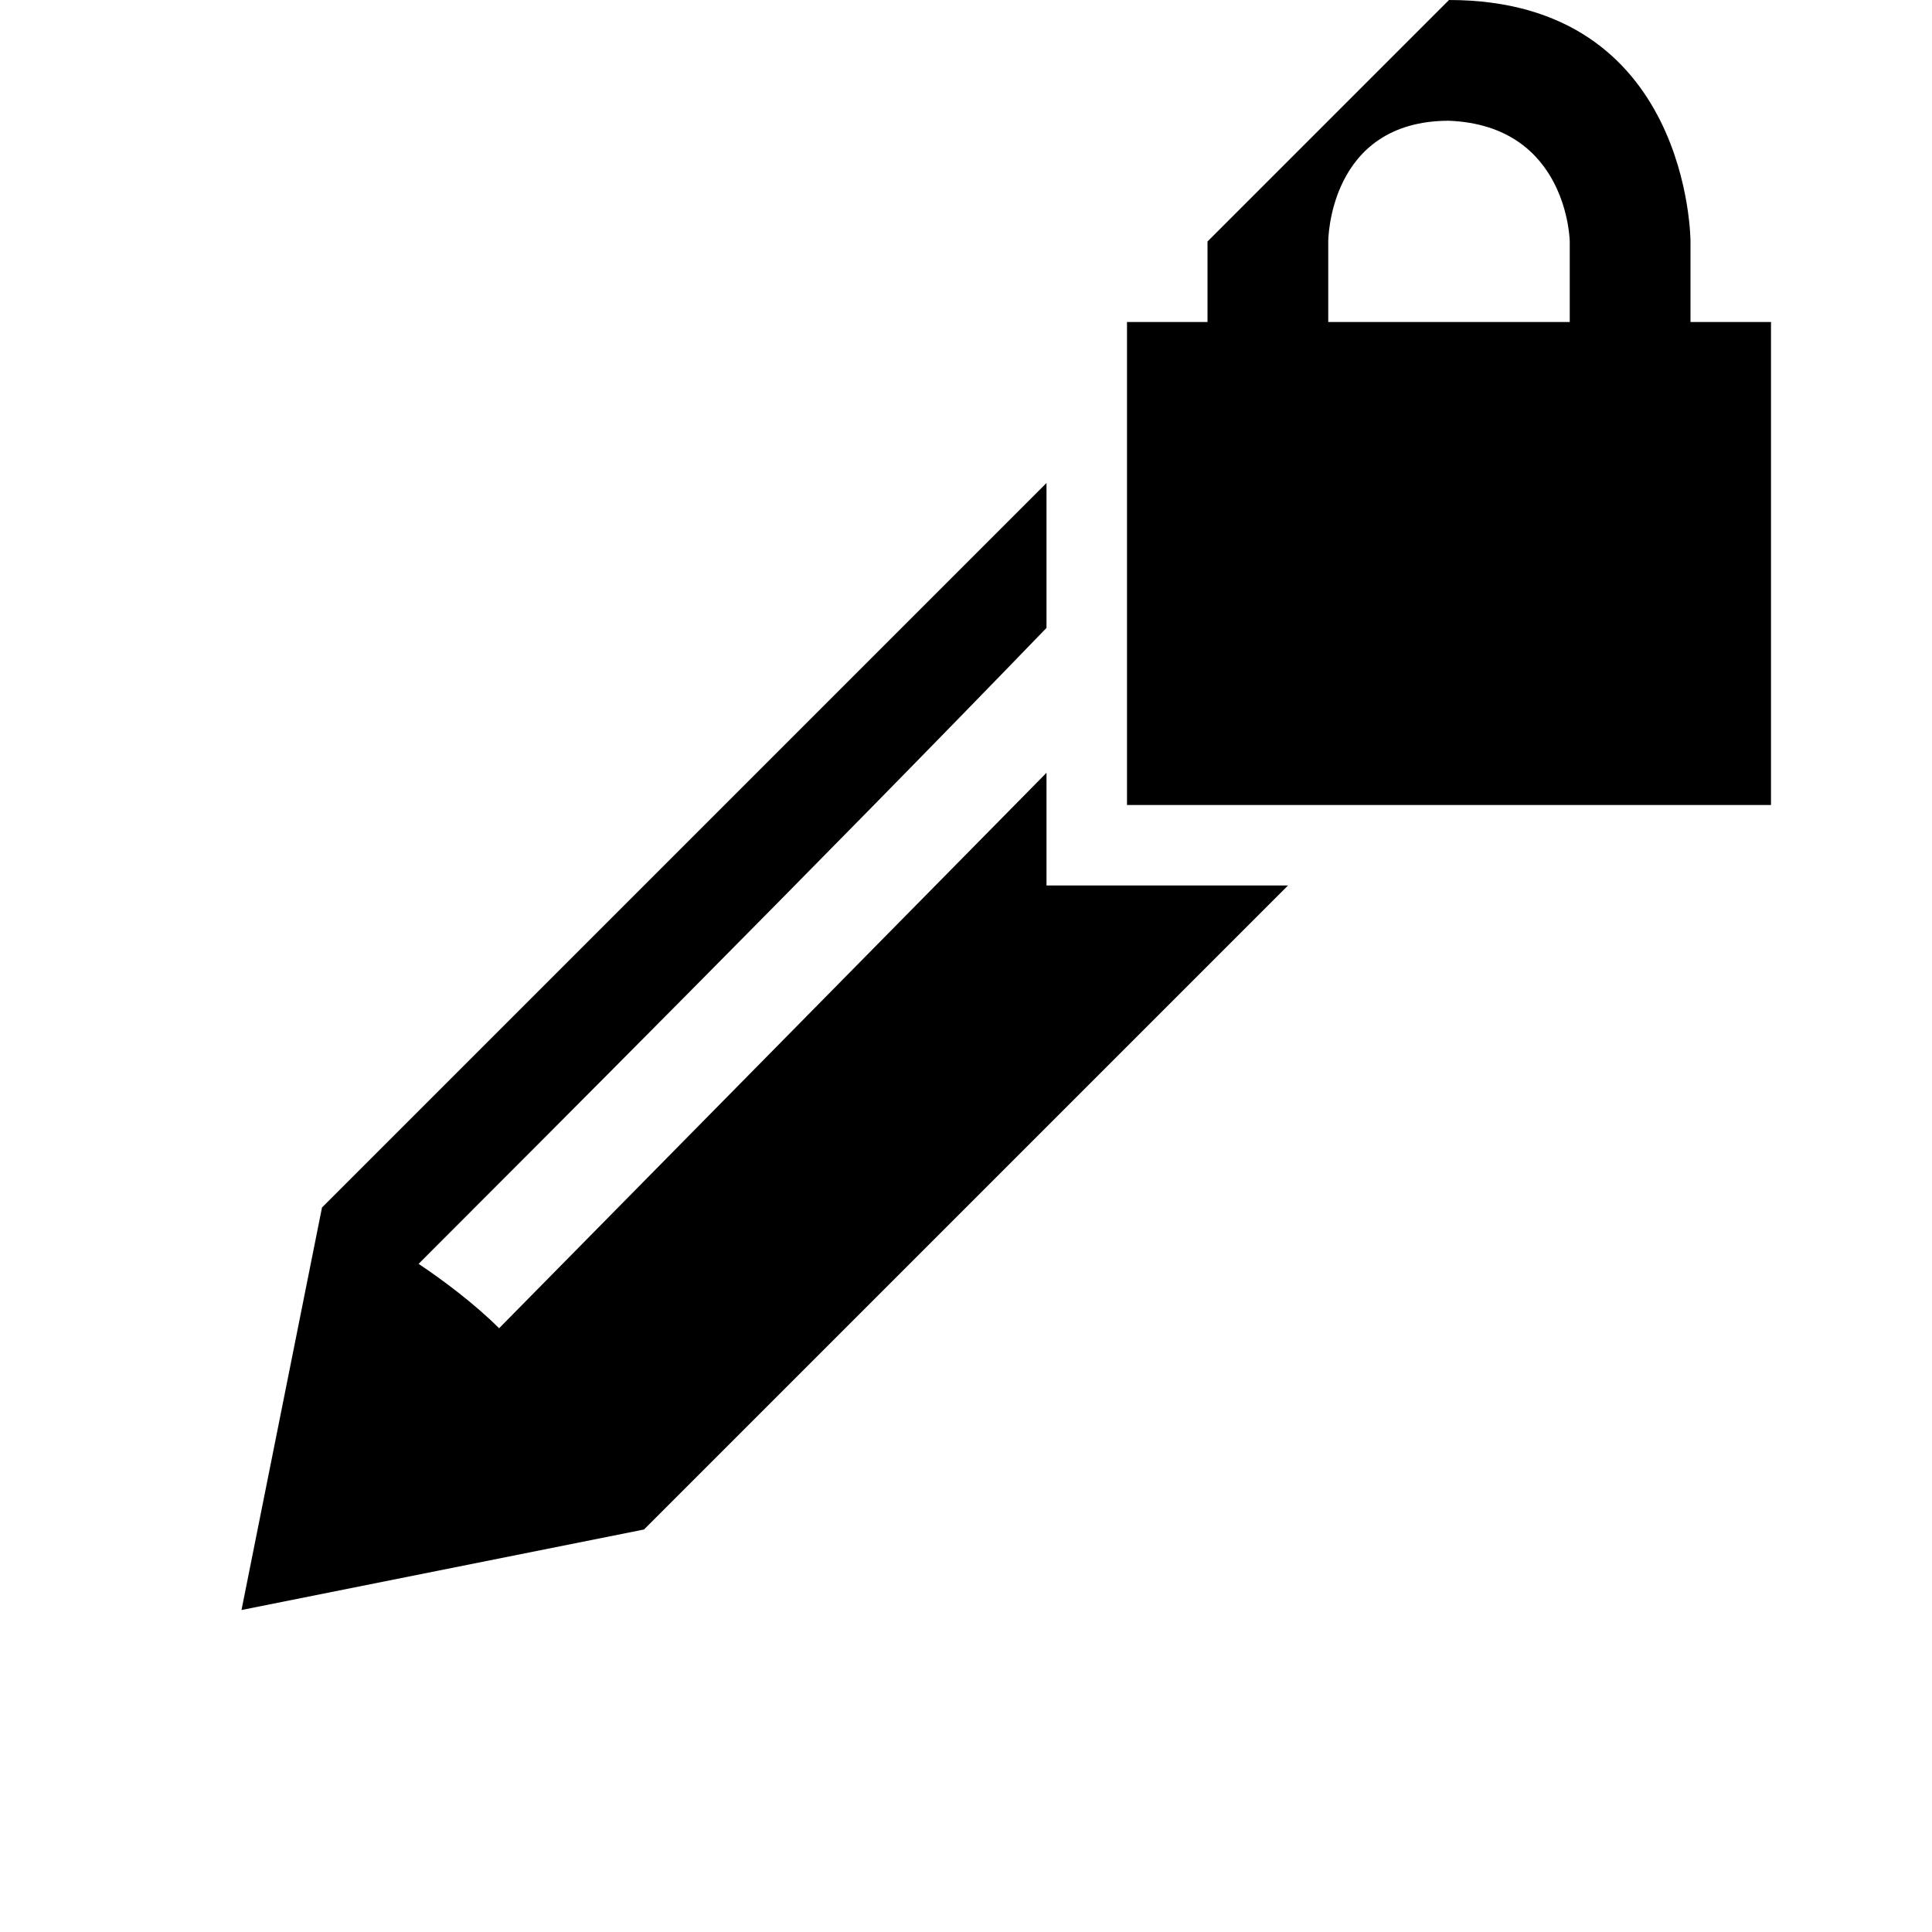
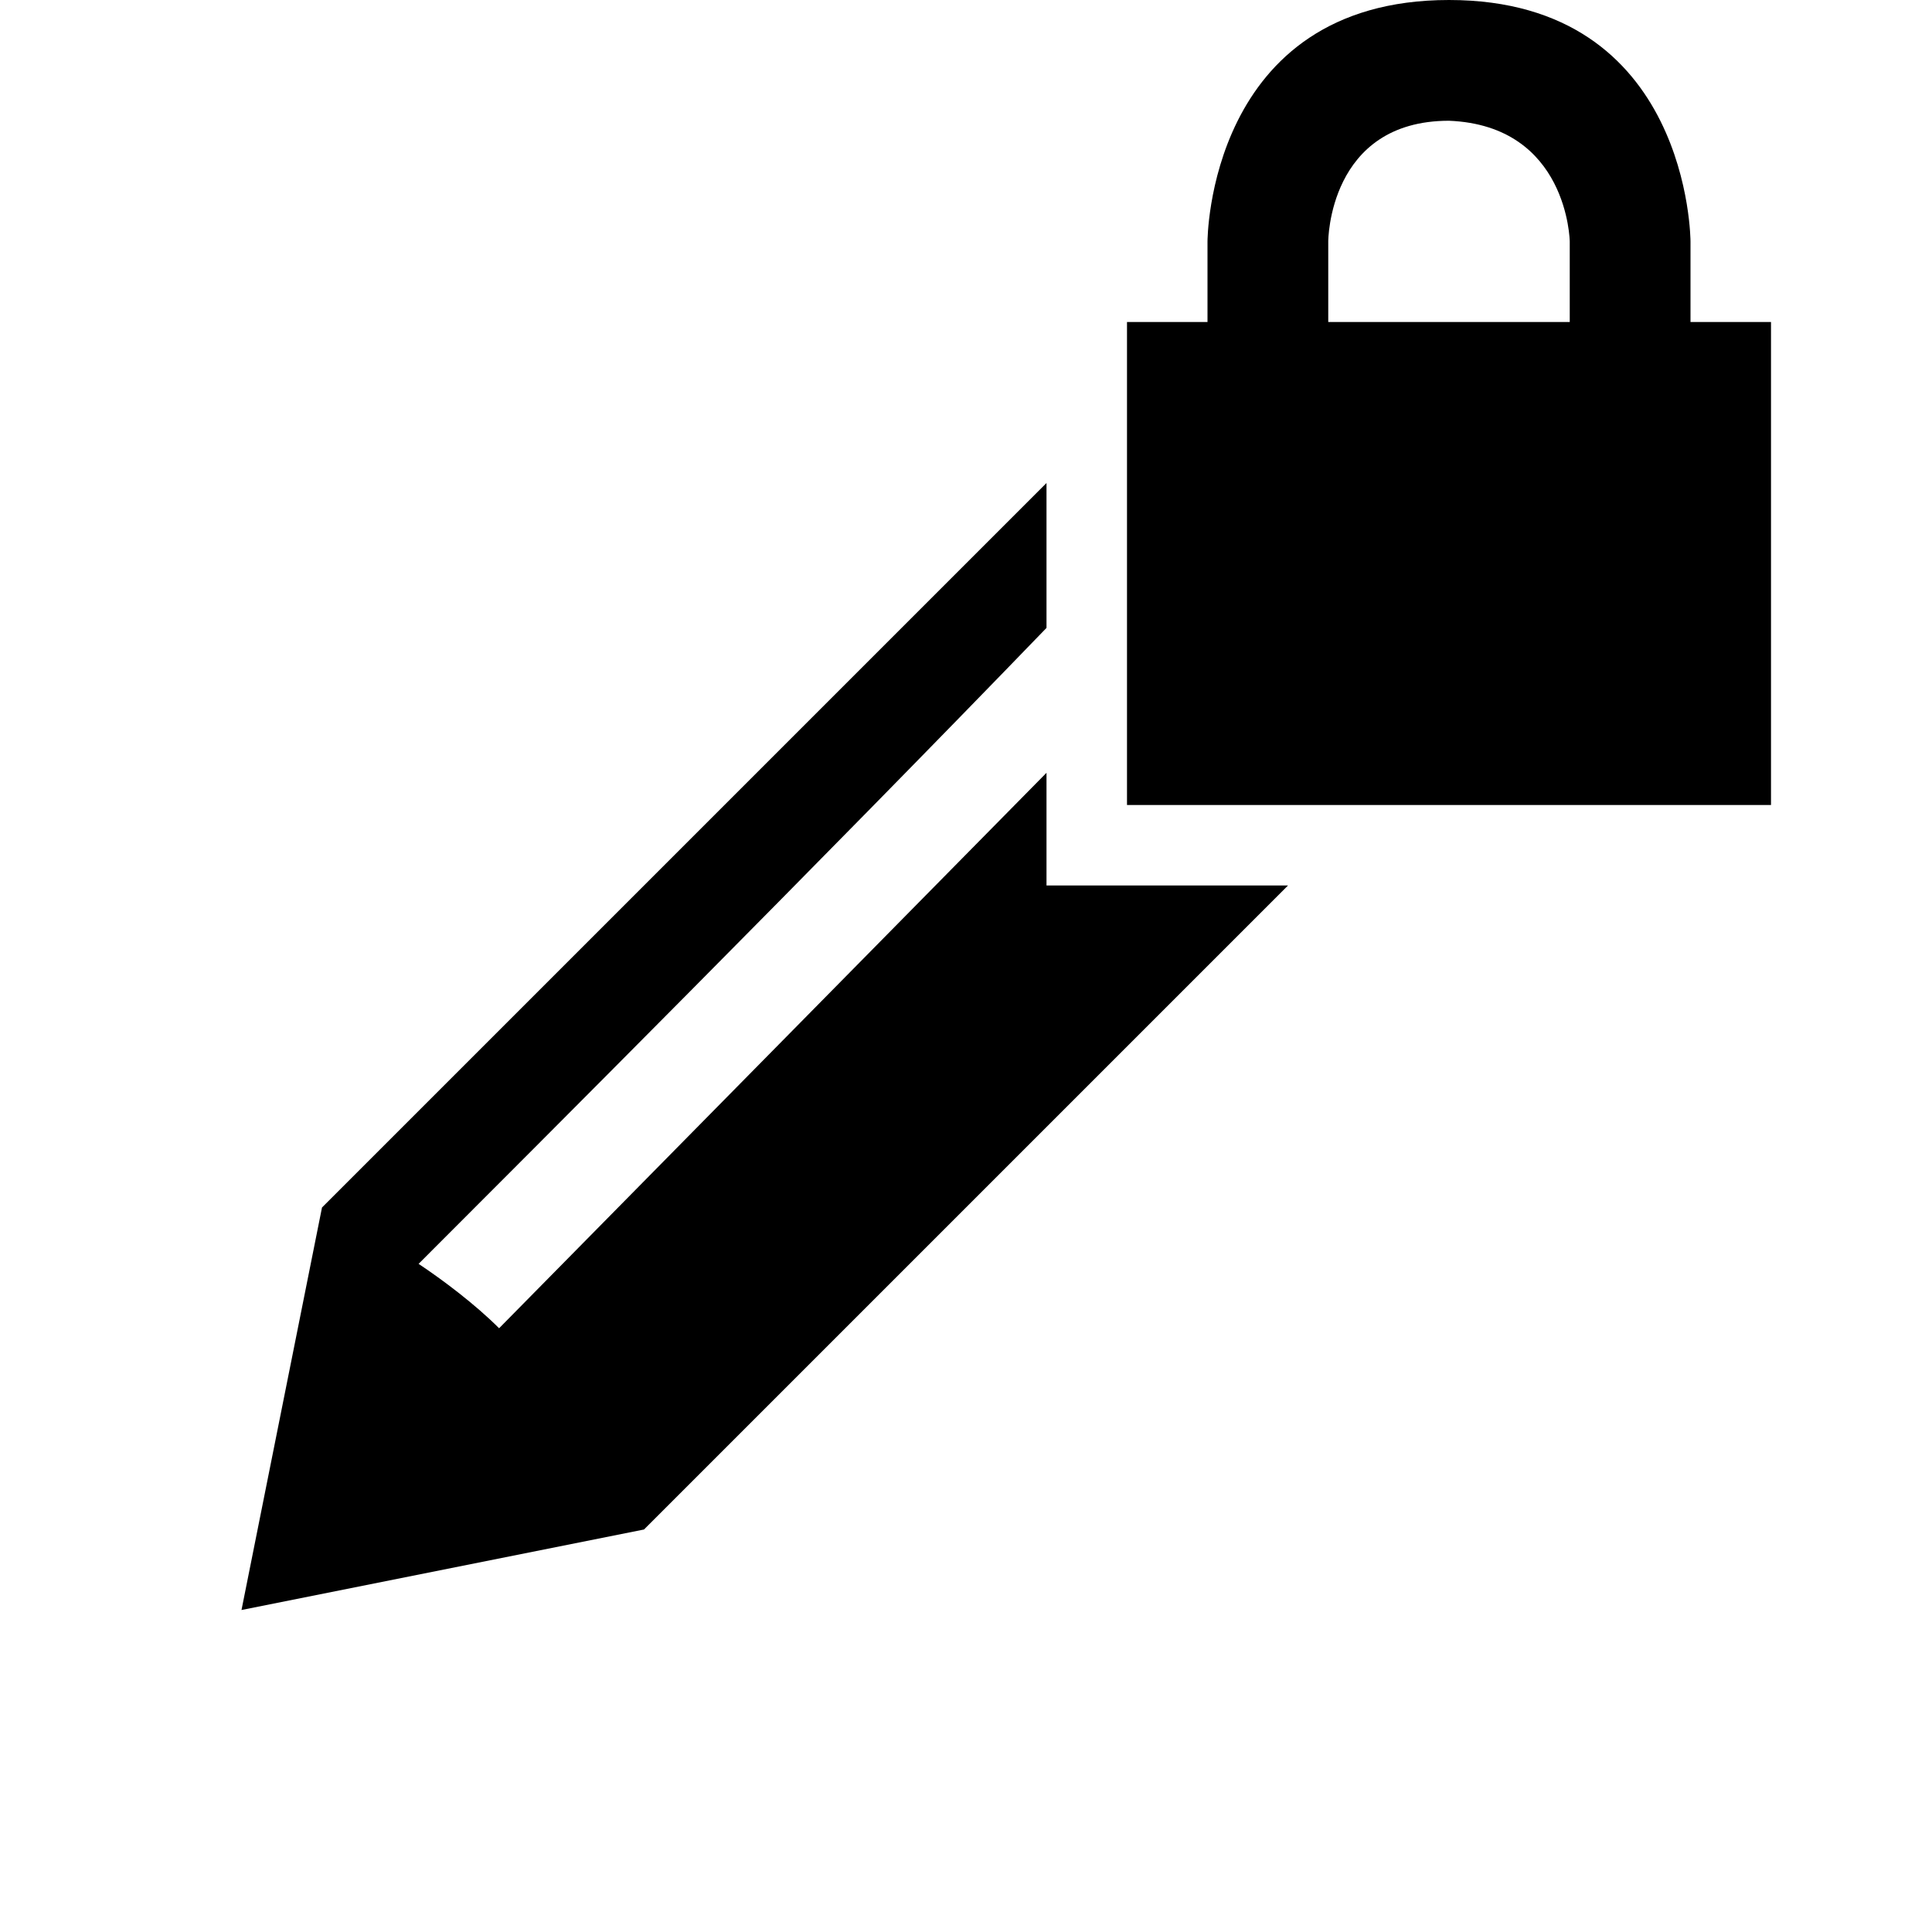
<svg xmlns="http://www.w3.org/2000/svg" width="24" height="24" viewBox="0 0 24 24">
  <g id="Layer_2">
    <g id="g184">
-       <path d="M21 4V3s0-3-3-3l-3 3v1h-1v6h8V4zm-1.5 0h-3V3s0-1.5 1.5-1.5c1.48.06 1.5 1.5 1.5 1.5zM13 9.6l-6.8 6.9c-.3-.3-.7-.6-1-.8 1.4-1.4 5-5 7.8-7.9V6l-9 9-1 5 5-1 8-8h-3z" id="path186" />
+       <path d="M21 4v-1s0-3-3-3-3 3-3 3v1h-1v6h8v-6zm-1.5 0h-3v-1s0-1.5 1.5-1.5c1.48.06 1.5 1.5 1.5 1.5zm-6.5 5.6l-6.8 6.9c-.3-.3-.7-.6-1-.8 1.4-1.4 5-5 7.8-7.9v-1.8l-9 9-1 5 5-1 8-8h-3z" id="path186" />
    </g>
  </g>
</svg>
